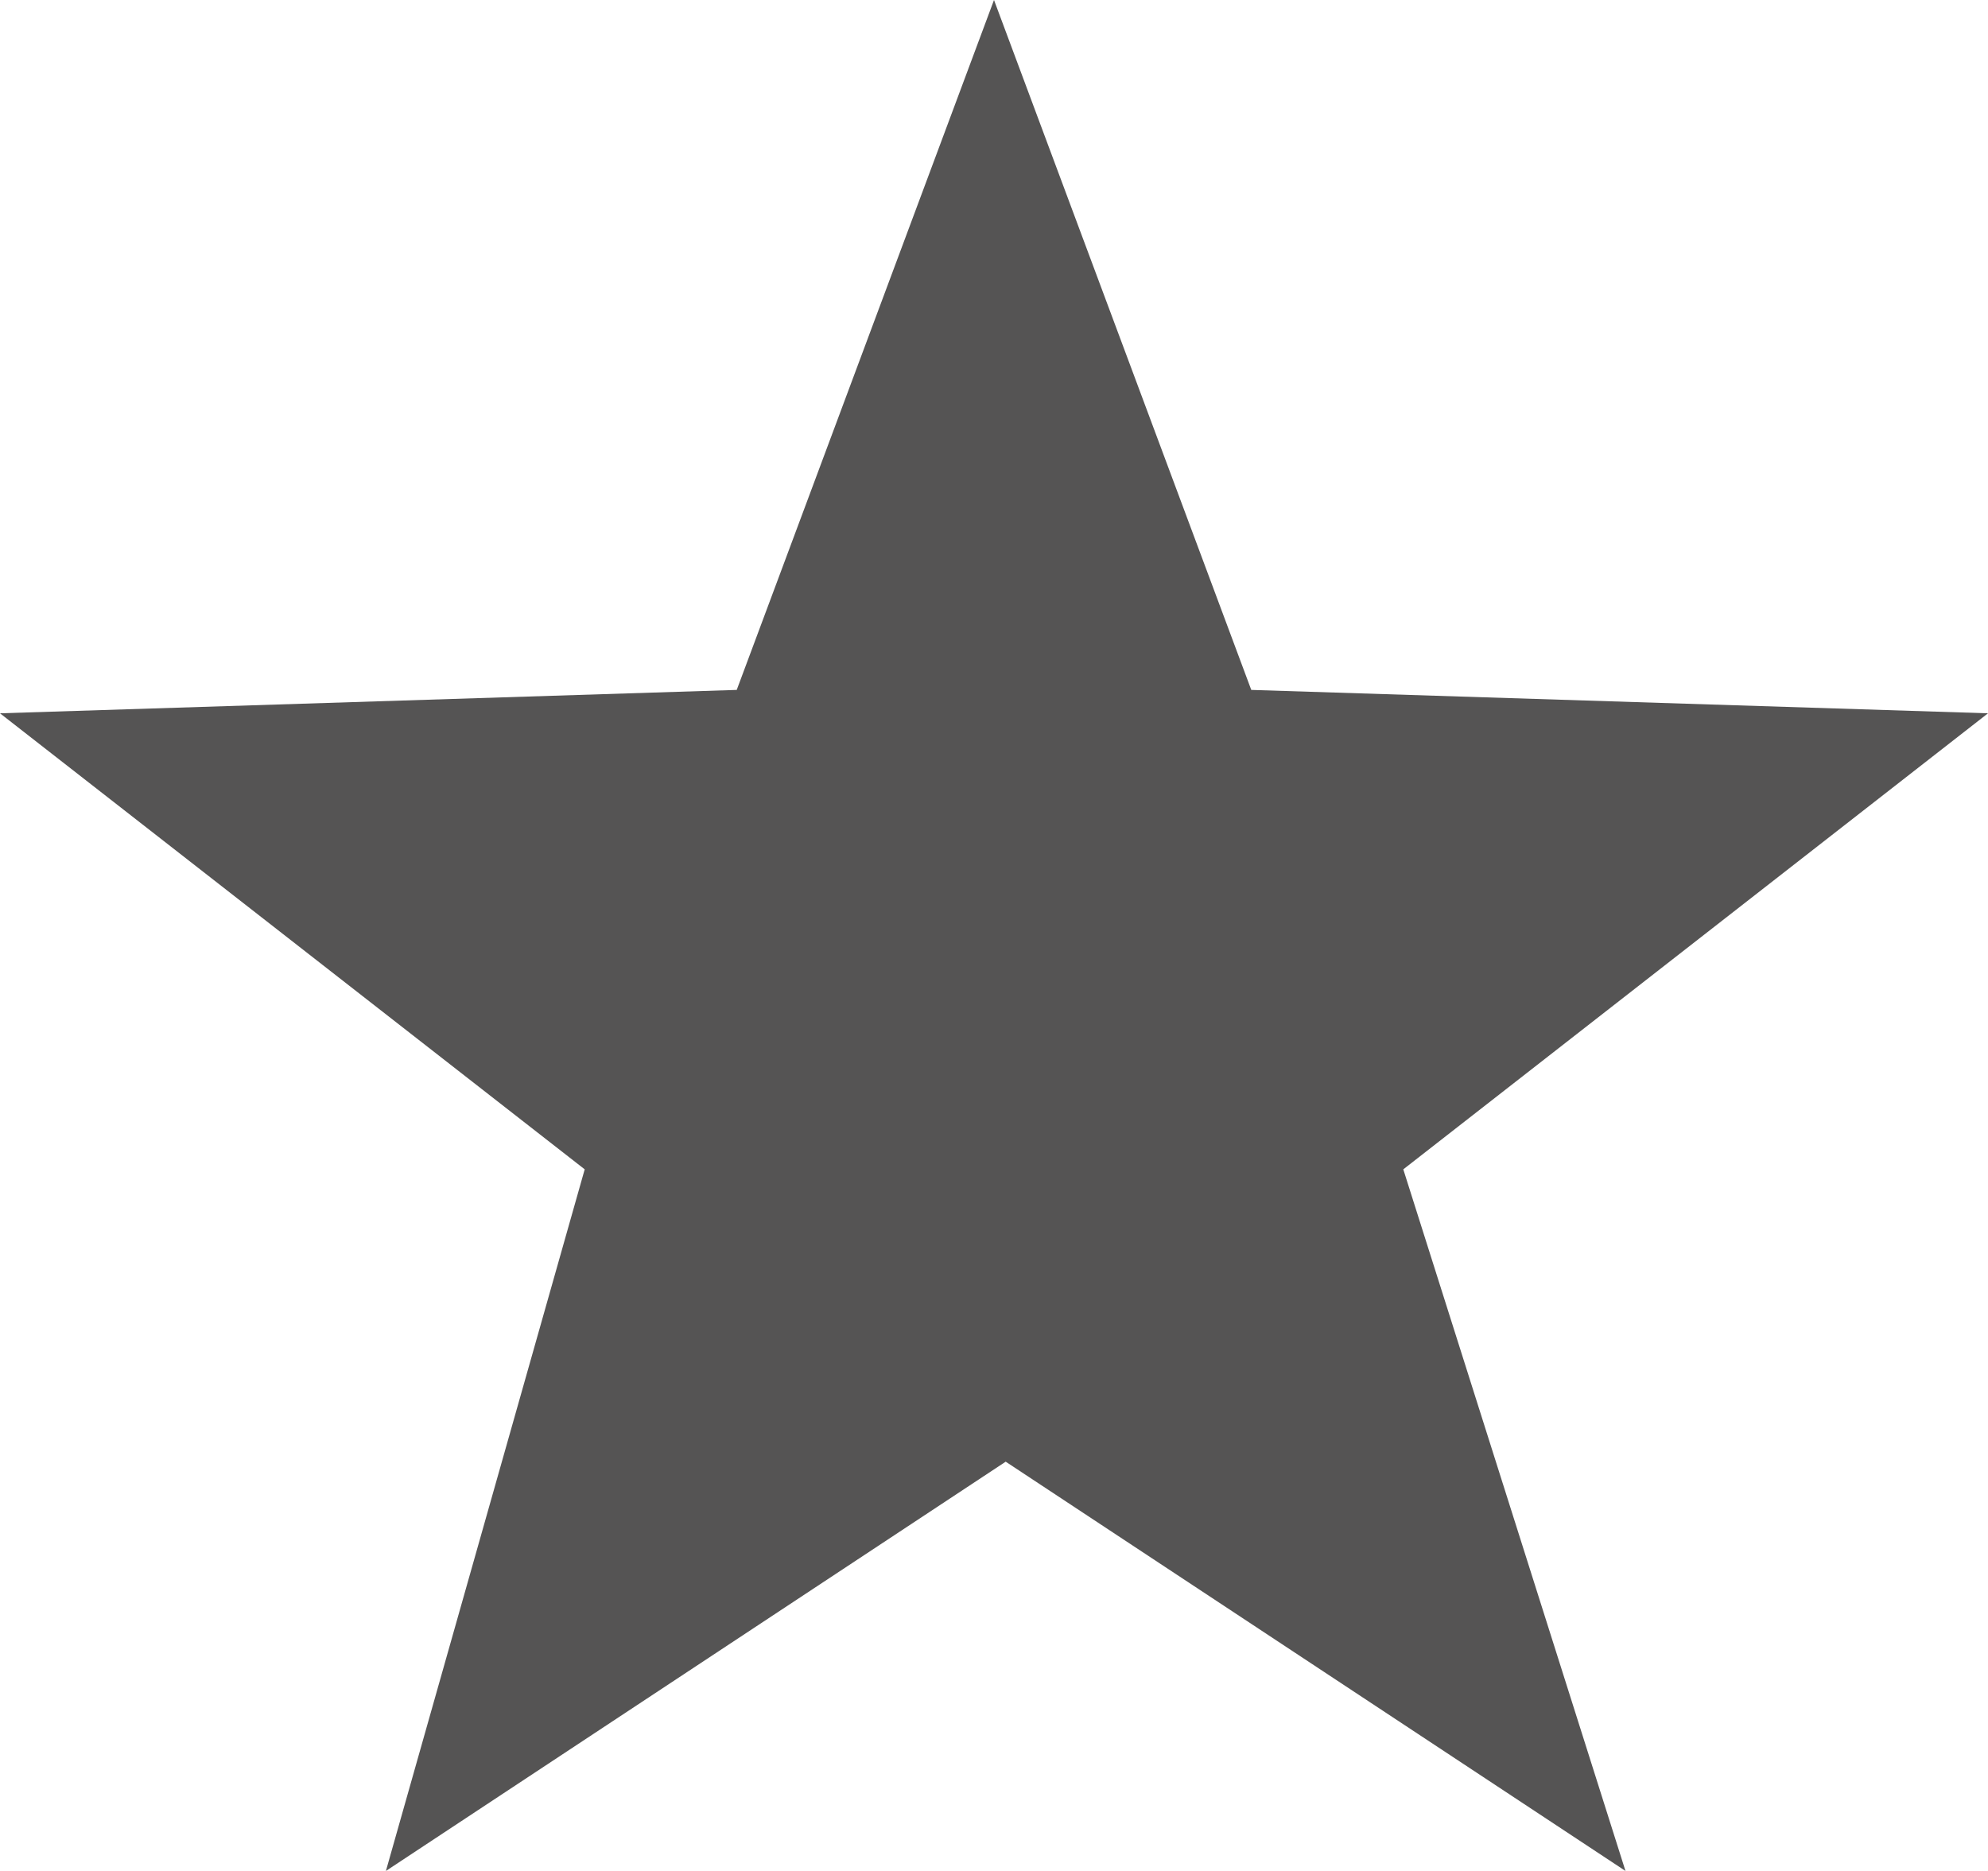
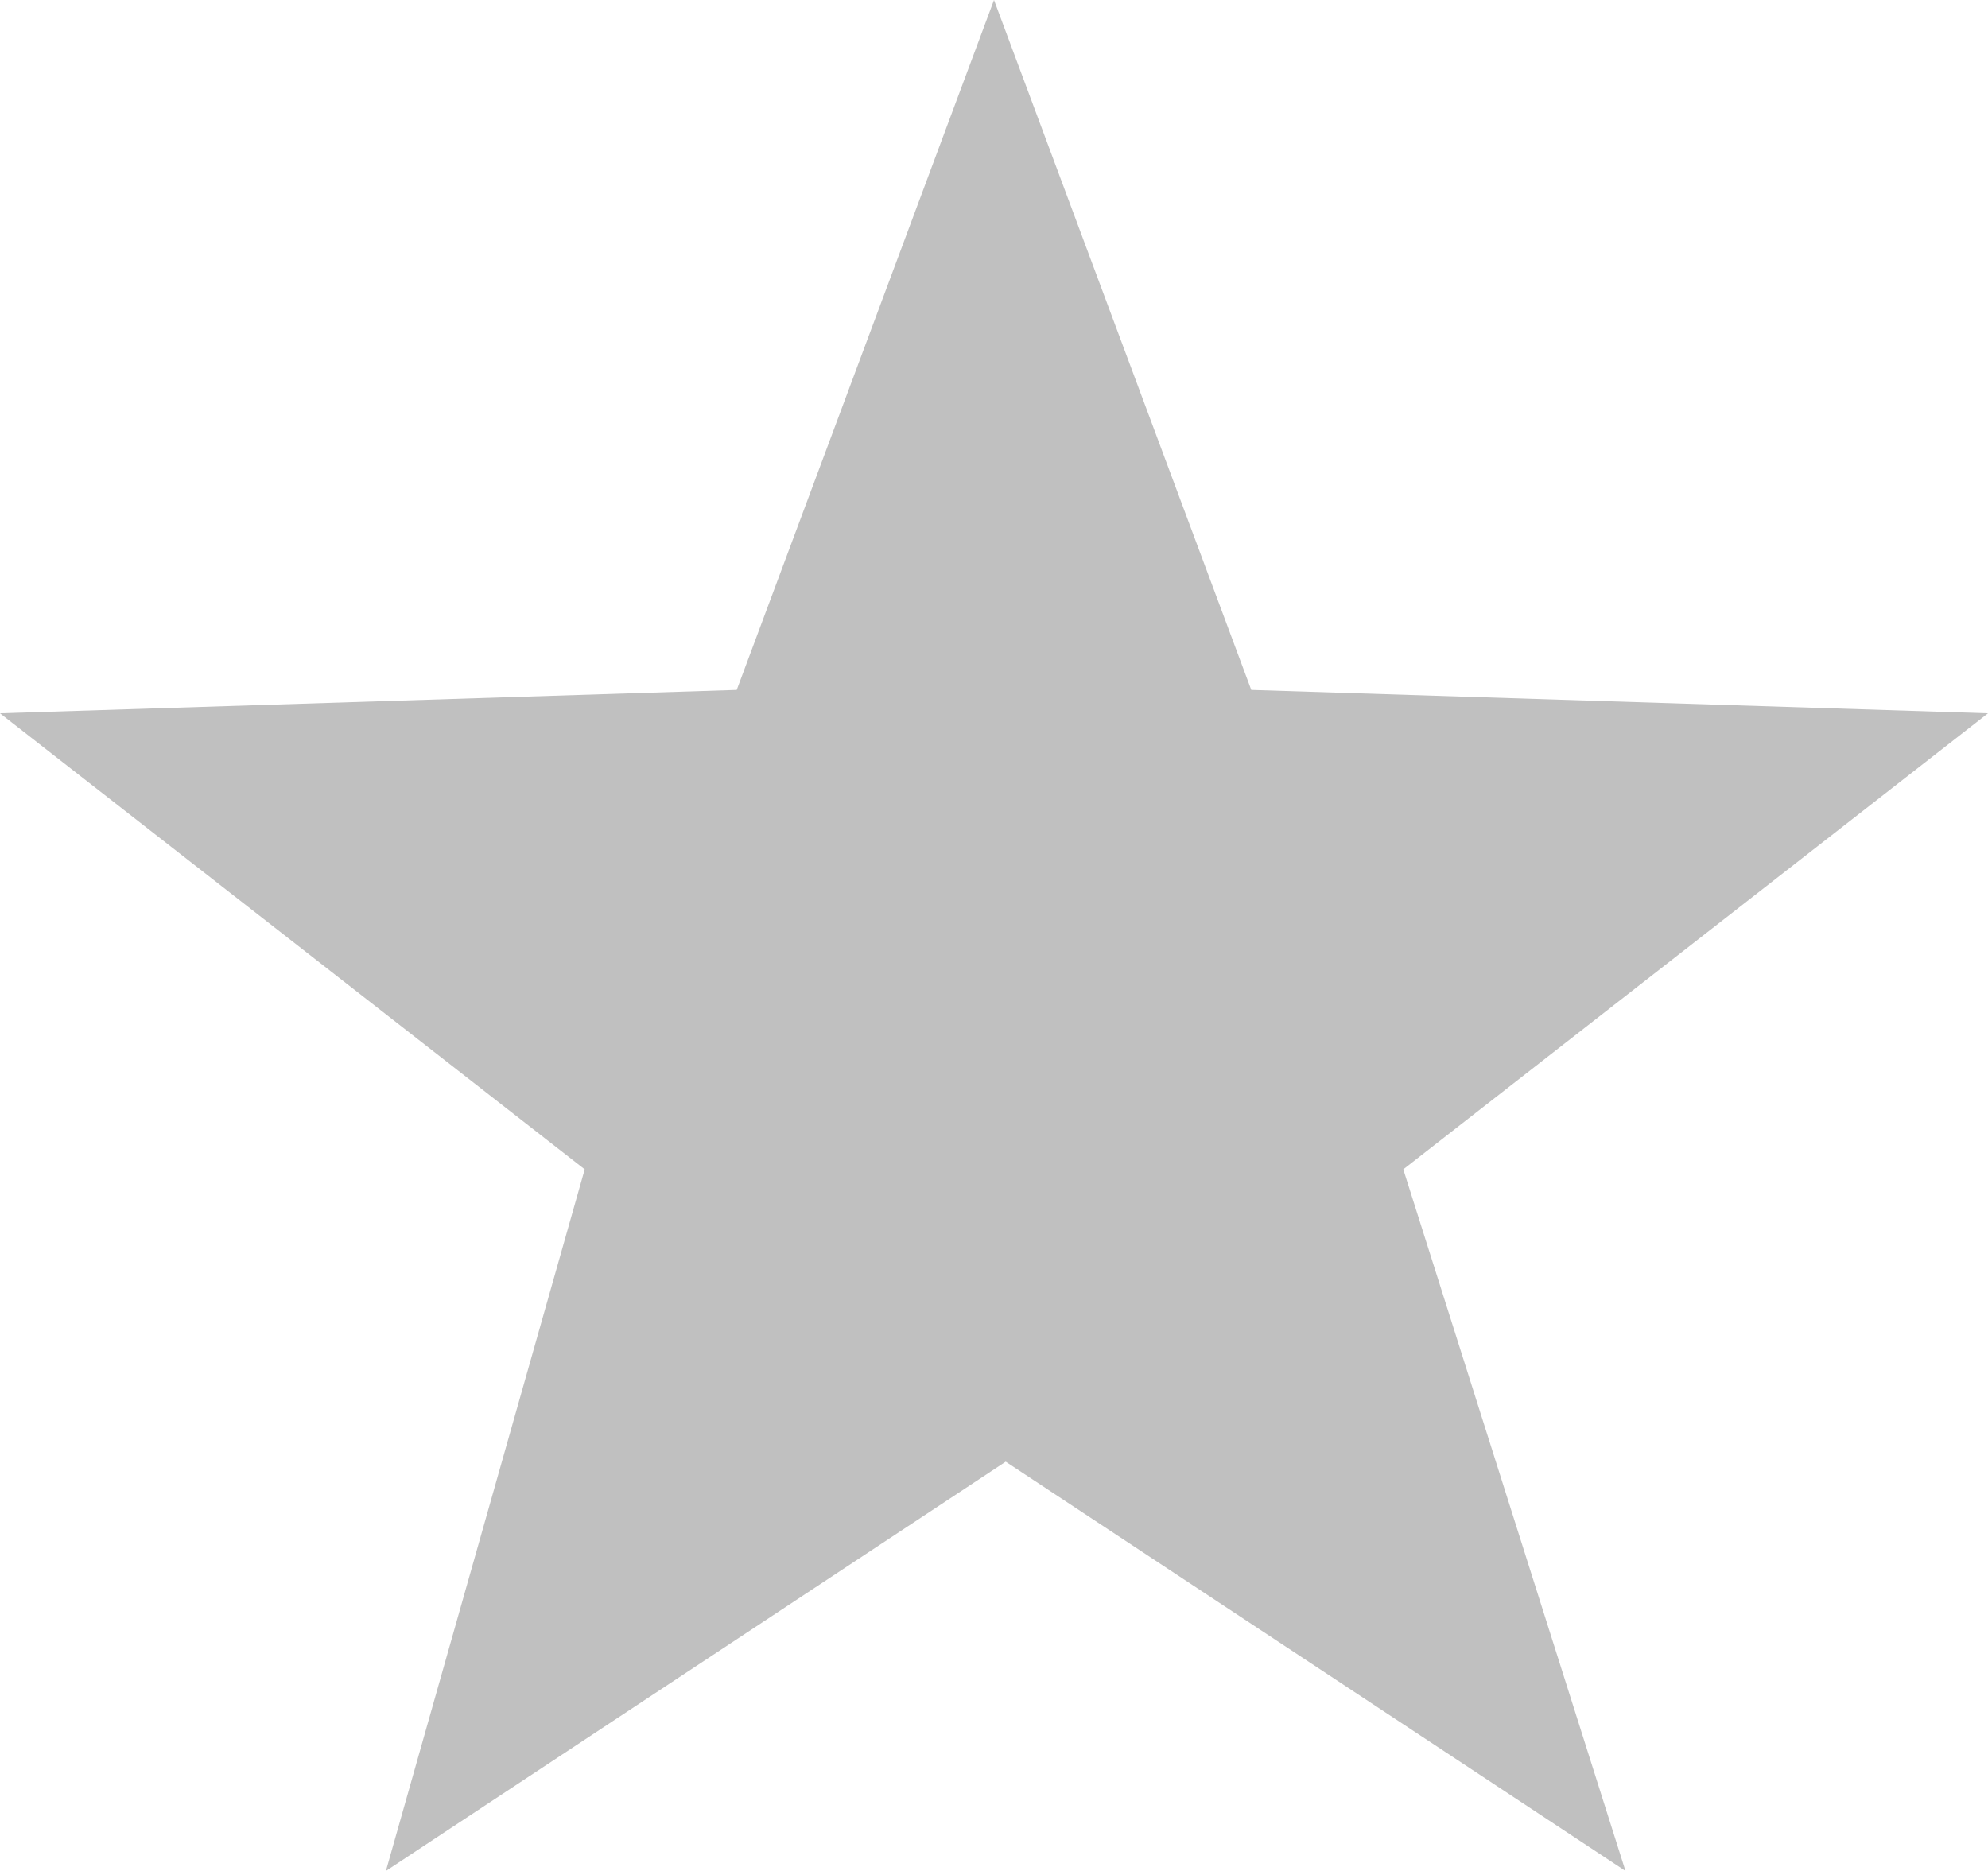
<svg xmlns="http://www.w3.org/2000/svg" version="1.1" id="Layer_1" x="0px" y="0px" viewBox="0 0 17 16" enable-background="new 0 0 17 16" xml:space="preserve">
-   <path fill="#555454" d="M8.5,0L6.3,5.9L0,6.1L5,10l-1.7,6l5.3-3.5l5.3,3.5L12,10l5-3.9l-6.3-0.2L8.5,0L8.5,0z" />
+   <path fill="#c0c0c0" d="M8.5,0L6.3,5.9L0,6.1L5,10l-1.7,6l5.3-3.5l5.3,3.5L12,10l5-3.9l-6.3-0.2L8.5,0L8.5,0z" />
</svg>
